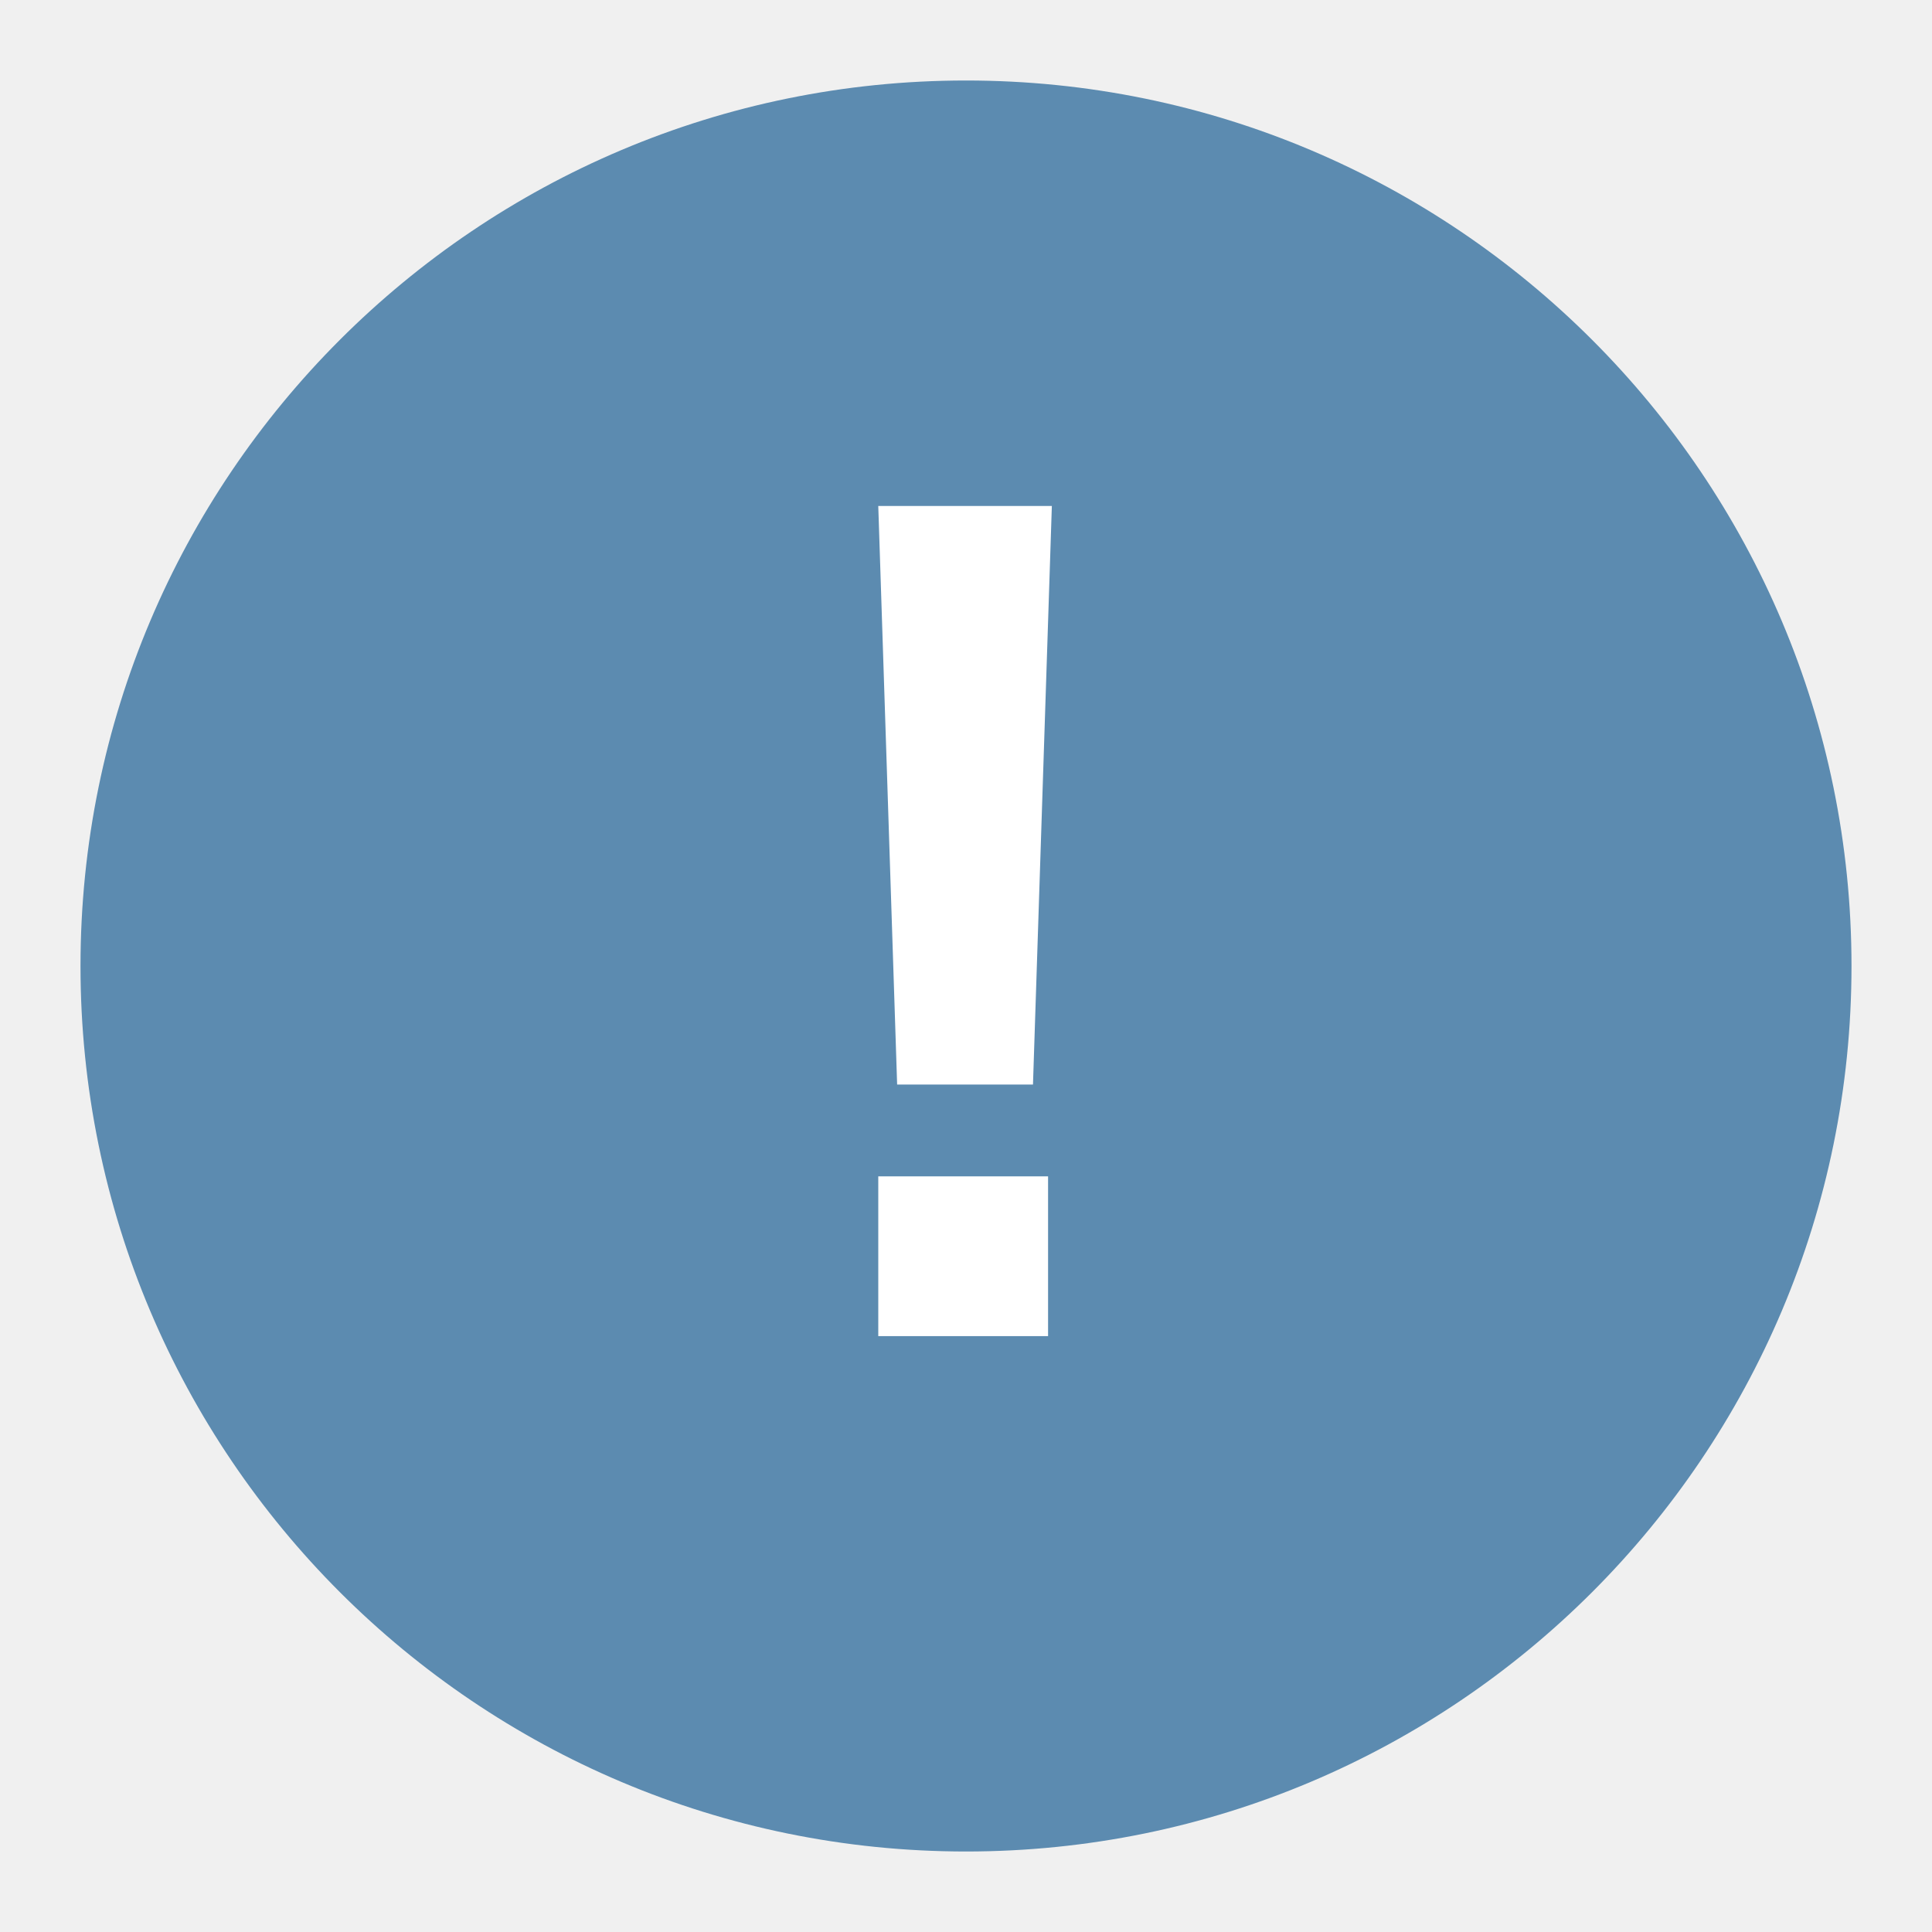
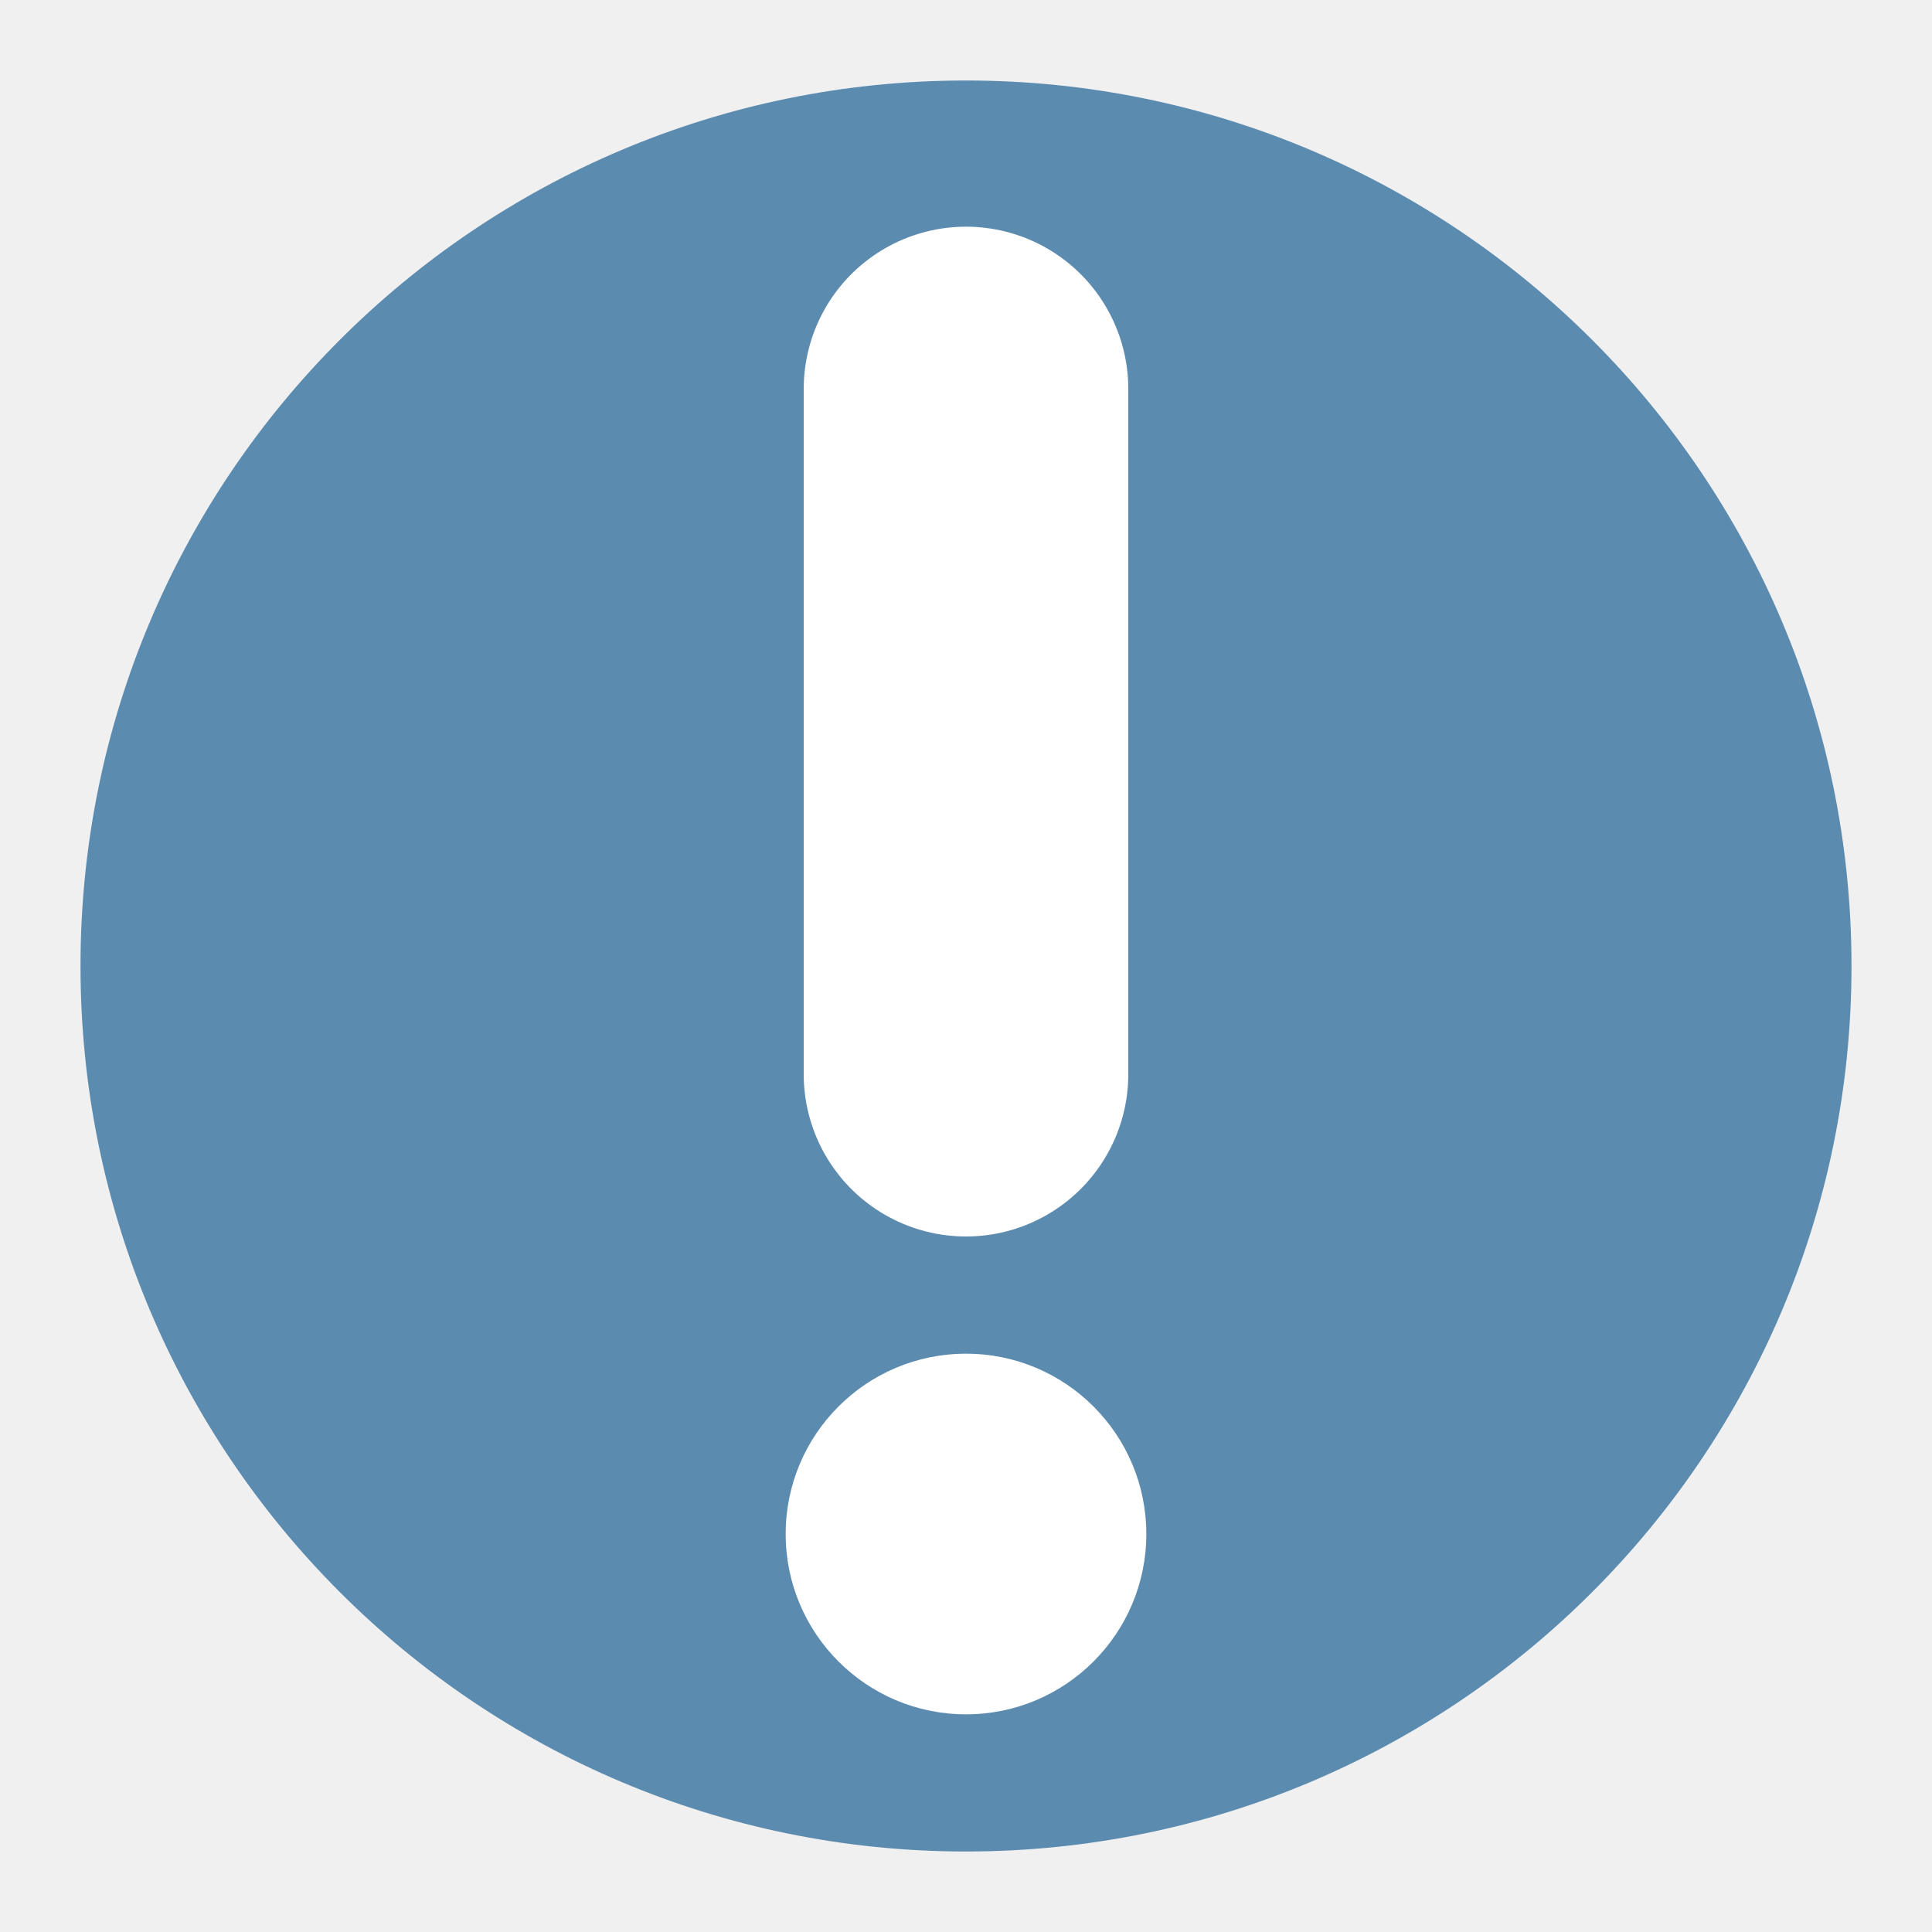
<svg xmlns="http://www.w3.org/2000/svg" viewBox="0 0 24 24" width="24" height="24" role="img">
  <circle cx="12" cy="12" r="11" fill="#5c8bb0" />
-   <text x="12" y="16.6" text-anchor="middle" font-family="Arial, Helvetica, sans-serif" font-weight="700" font-size="15" fill="#fff">!</text>
+   <g stroke="#fff" stroke-linecap="round" stroke-linejoin="round">
+     <g transform="translate(12 12) scale(1.12) translate(-12 -12)">
+       <path d="M12 5.6V13.2" fill="none" stroke-width="3.6" />
+       <circle cx="12" cy="18.3" r="2" fill="#fff" stroke="none" />
+     </g>
+   </g>
</svg>
